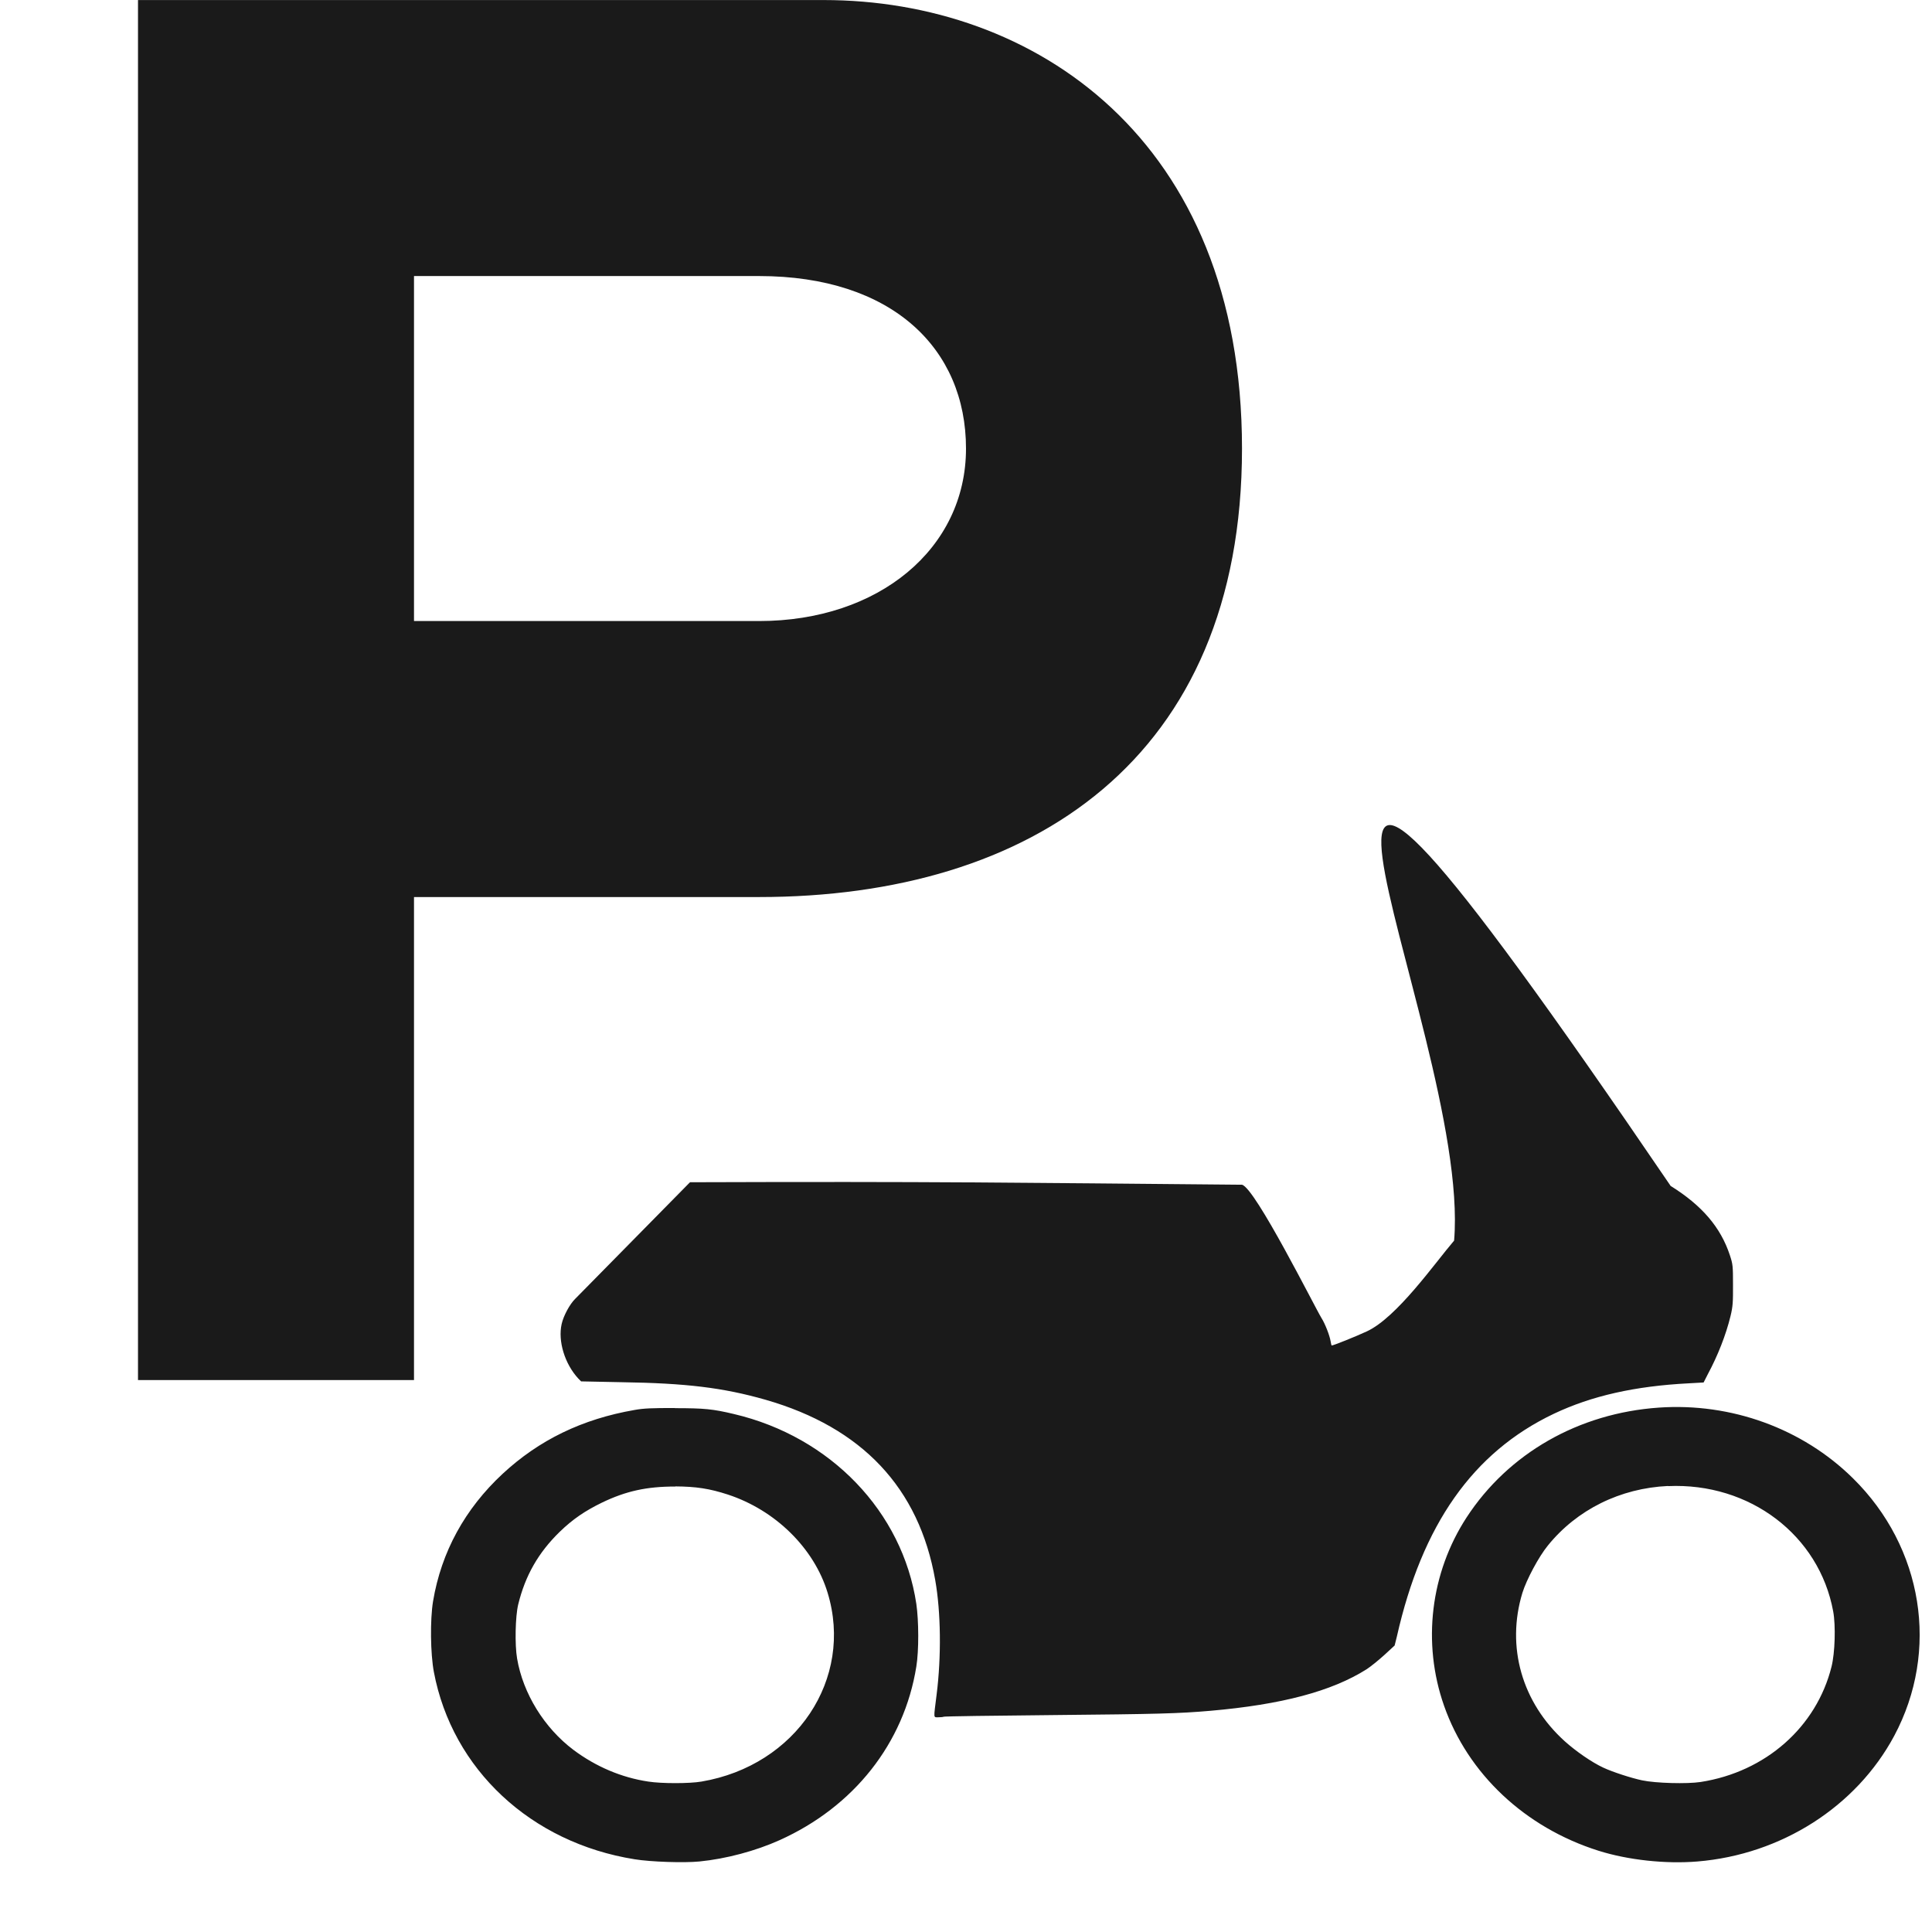
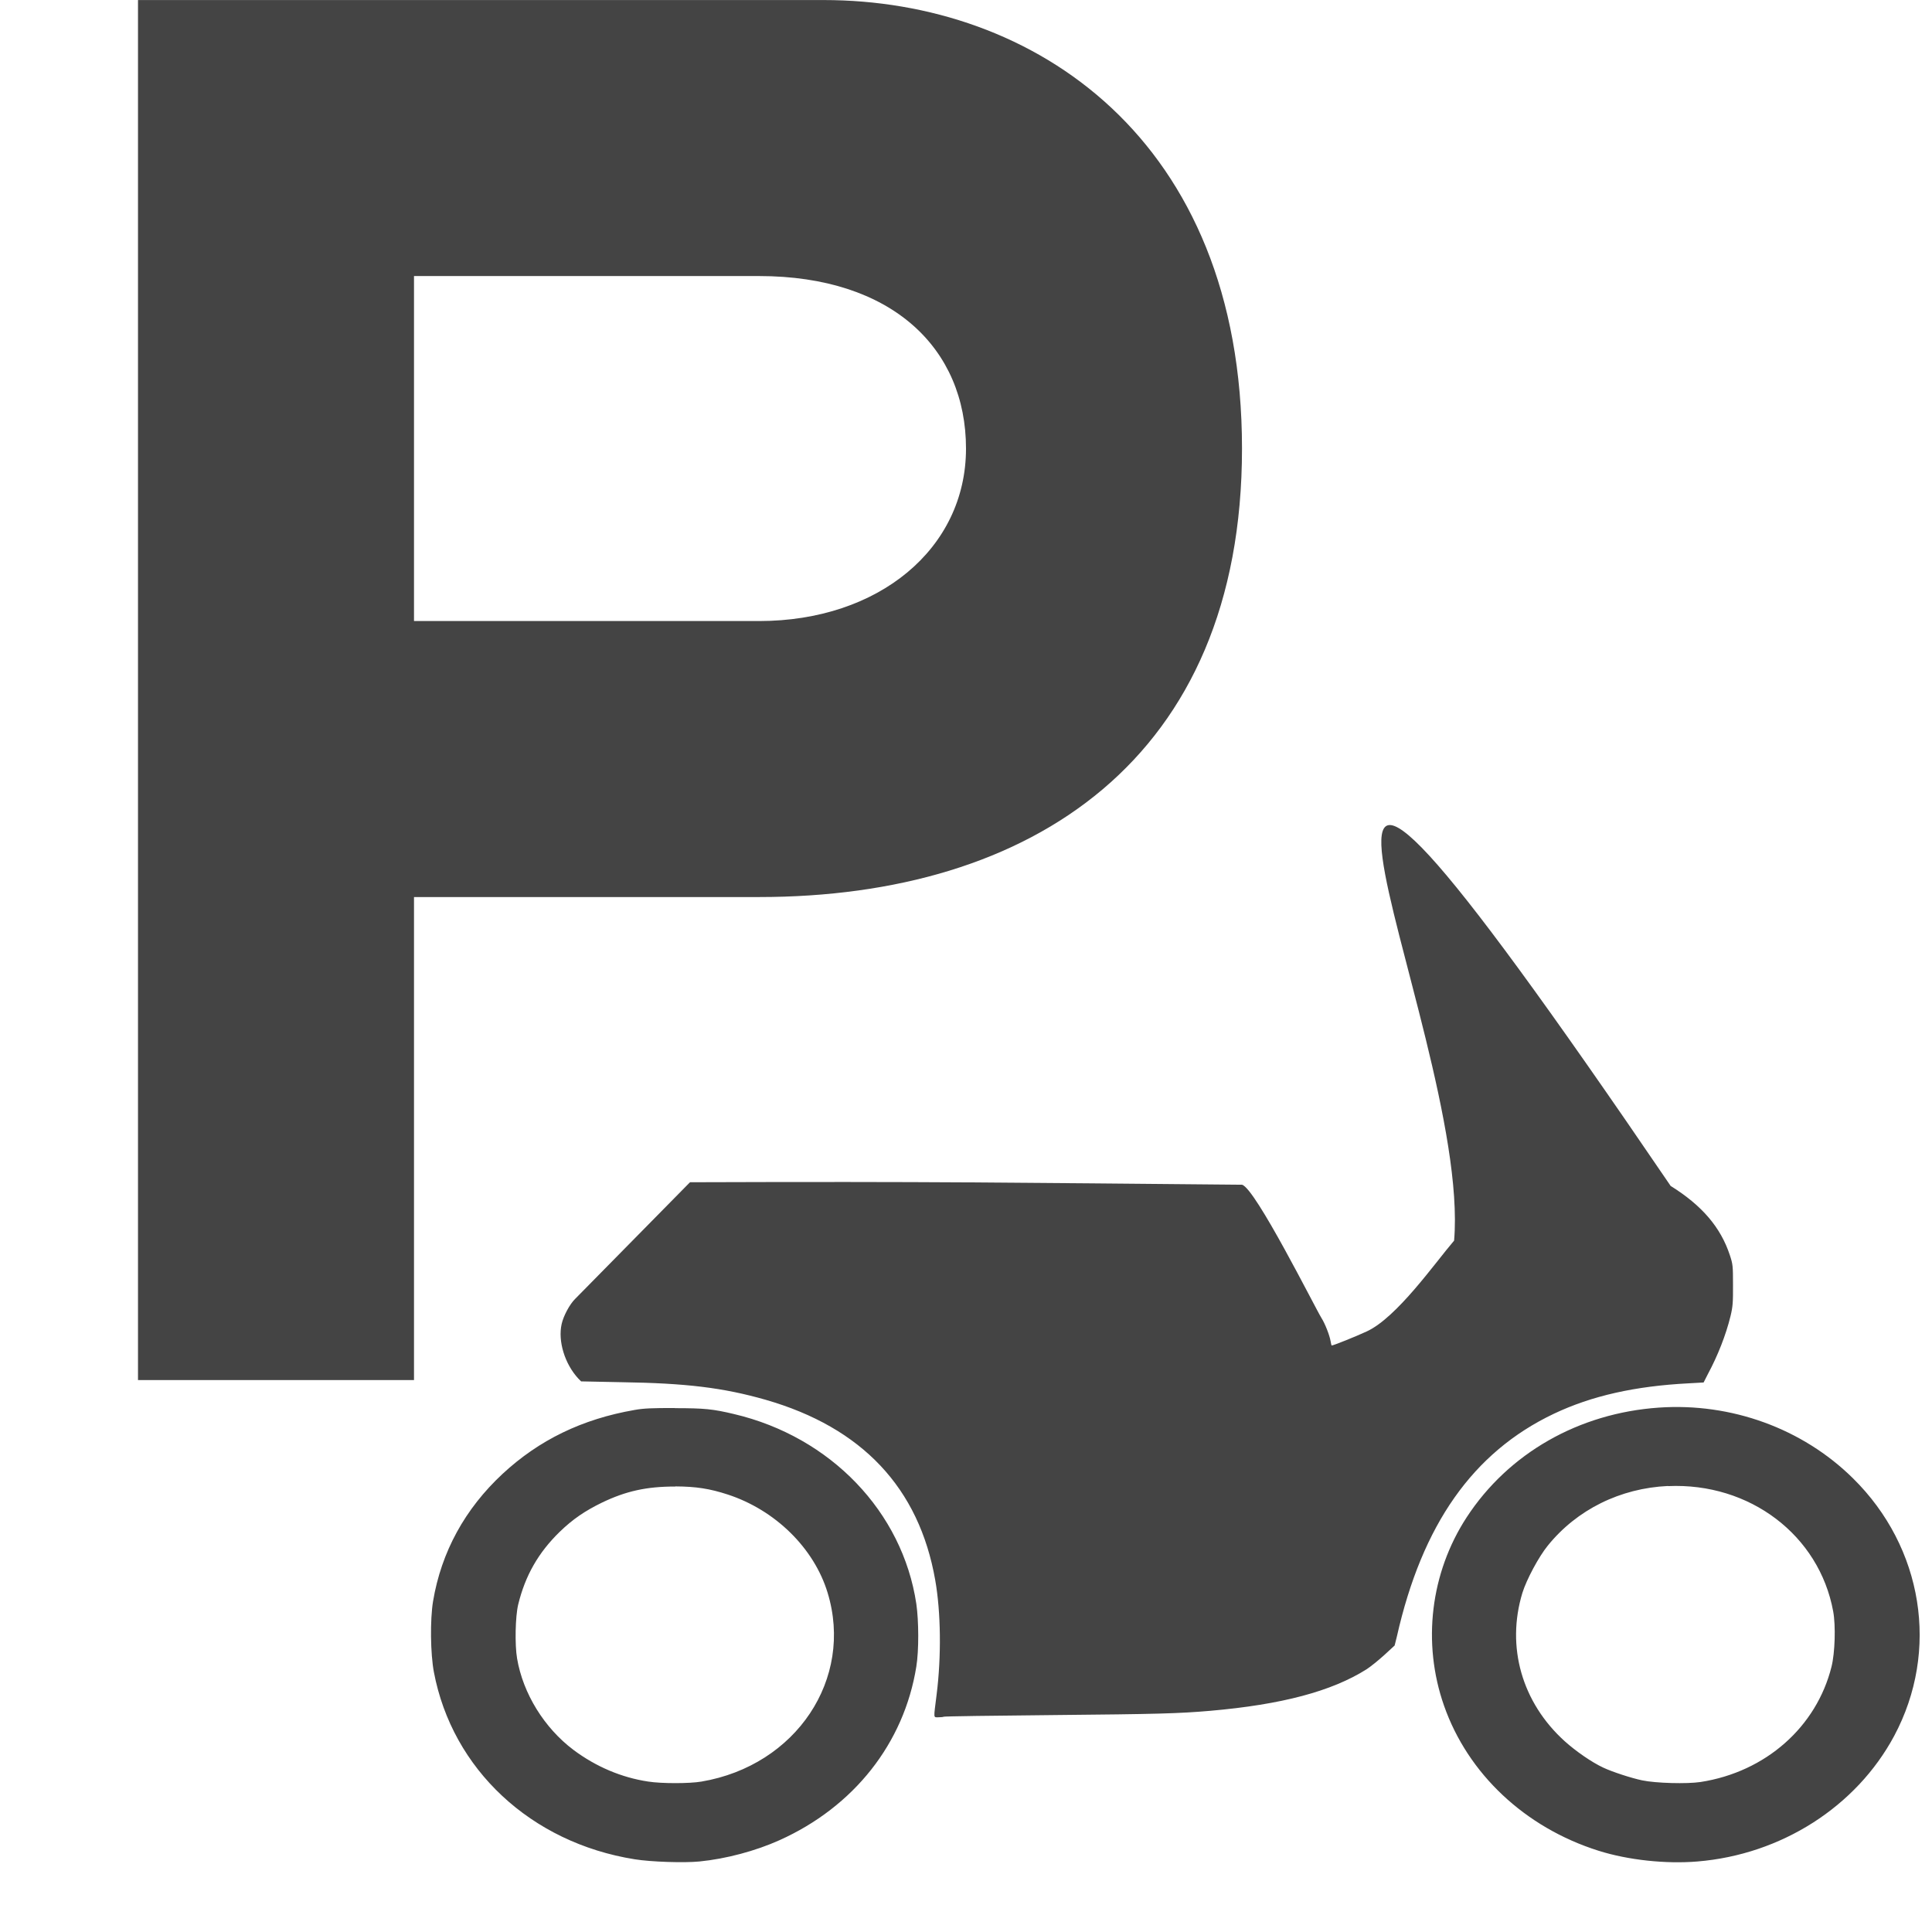
<svg xmlns="http://www.w3.org/2000/svg" version="1.1" width="14" height="14" viewBox="0 0 14 14" id="svg2">
  <defs id="defs6" />
  <rect style="visibility:hidden;fill:none;stroke:none" id="canvas" y="0" x="0" height="14" width="14" />
-   <path id="parking-motorcycle" style="fill:#1a1a1a;fill-rule:evenodd" d="m 12.105,8.593 c 0.23,0.143 0.364,0.302 0.43,0.502 0.022,0.066 0.023,0.079 0.023,0.215 5.18e-4,0.125 -9.69e-4,0.157 -0.018,0.227 -0.033,0.136 -0.093,0.288 -0.164,0.42 l -0.031,0.061 -0.107,0.006 c -0.391,0.02 -0.705,0.091 -0.979,0.221 -0.586,0.279 -0.954,0.803 -1.137,1.615 l -0.016,0.064 -0.076,0.07 c -0.042,0.038 -0.099,0.084 -0.127,0.102 -0.253,0.16 -0.616,0.256 -1.131,0.301 -0.231,0.02 -0.386,0.024 -1.133,0.031 -0.438,0.004 -0.798,0.009 -0.801,0.012 -0.002,0.002 -0.019,0.004 -0.037,0.004 -0.039,0 -0.036,0.015 -0.014,-0.164 0.035,-0.277 0.031,-0.598 -0.01,-0.83 -0.117,-0.668 -0.53,-1.106 -1.23,-1.307 -0.308,-0.088 -0.579,-0.12 -1.041,-0.127 l -0.295,-0.006 -0.02,-0.02 c -0.099,-0.107 -0.149,-0.272 -0.121,-0.396 0.013,-0.059 0.059,-0.144 0.098,-0.182 L 5,8.567 c 1.8,-0.006 2.28,0.003 4,0.018 0.096,0.023 0.531,0.894 0.576,0.966 0.025,0.039 0.059,0.125 0.066,0.168 0.003,0.017 0.006,0.031 0.008,0.031 0.012,0 0.172,-0.064 0.254,-0.102 0.219,-0.101 0.494,-0.496 0.633,-0.658 0.132,-1.558 -2.037,-5.694 1.568,-0.398 z m -0.084,1.607 c 0.524,-0.036 1.04,0.151 1.406,0.512 0.509,0.501 0.629,1.25 0.299,1.867 -0.275,0.513 -0.818,0.86 -1.426,0.91 -0.228,0.019 -0.502,-0.01 -0.717,-0.078 -0.532,-0.168 -0.946,-0.557 -1.119,-1.051 -0.16,-0.456 -0.098,-0.963 0.164,-1.365 0.303,-0.464 0.812,-0.755 1.393,-0.795 z m -7.131,0.004 c 0.214,2.09e-4 0.275,0.006 0.43,0.043 0.699,0.165 1.22,0.708 1.32,1.375 0.018,0.123 0.019,0.339 0,0.455 -0.089,0.556 -0.453,1.016 -0.992,1.258 -0.171,0.077 -0.386,0.135 -0.58,0.154 -0.112,0.011 -0.352,0.003 -0.469,-0.016 -0.752,-0.12 -1.322,-0.652 -1.455,-1.357 -0.025,-0.133 -0.028,-0.378 -0.006,-0.512 0.06,-0.359 0.232,-0.671 0.504,-0.924 0.264,-0.245 0.576,-0.397 0.957,-0.463 0.067,-0.012 0.126,-0.014 0.291,-0.014 z m 7.197,0.564 c -0.346,0.016 -0.66,0.171 -0.871,0.432 -0.066,0.081 -0.154,0.246 -0.184,0.342 -0.119,0.391 -0.004,0.795 0.307,1.076 0.079,0.071 0.195,0.152 0.279,0.191 0.066,0.031 0.201,0.075 0.281,0.092 0.099,0.021 0.326,0.027 0.424,0.012 0.472,-0.073 0.84,-0.399 0.949,-0.836 0.025,-0.1 0.031,-0.297 0.012,-0.4 -0.101,-0.552 -0.605,-0.935 -1.197,-0.908 z m -7.193,0.004 c -0.208,-4.04e-4 -0.359,0.033 -0.533,0.117 -0.121,0.059 -0.21,0.119 -0.305,0.211 -0.156,0.152 -0.25,0.318 -0.301,0.527 -0.021,0.087 -0.025,0.292 -0.008,0.391 0.043,0.254 0.197,0.503 0.408,0.662 0.163,0.122 0.349,0.201 0.543,0.23 0.096,0.015 0.298,0.015 0.385,0 0.686,-0.116 1.105,-0.744 0.914,-1.369 -0.098,-0.322 -0.378,-0.598 -0.723,-0.711 -0.132,-0.043 -0.229,-0.058 -0.381,-0.059 z M 1,3.491e-4 l 0,10 2,0 0,-3.5 2.5,0 c 1.976,3e-7 3.5,-1 3.5,-3.25 0,-2.25 -1.513,-3.25 -3.031,-3.25 z m 2,2 2.5,0 c 0.964,0 1.5,0.525 1.5,1.25 0,0.725 -0.632,1.25 -1.5,1.25 l -2.5,0 z" />
+   <path id="parking-motorcycle" style="fill:#444444;fill-rule:evenodd;fill-opacity:1" d="m 12.105,8.593 c 0.23,0.143 0.364,0.302 0.43,0.502 0.022,0.066 0.023,0.079 0.023,0.215 5.18e-4,0.125 -9.69e-4,0.157 -0.018,0.227 -0.033,0.136 -0.093,0.288 -0.164,0.42 l -0.031,0.061 -0.107,0.006 c -0.391,0.02 -0.705,0.091 -0.979,0.221 -0.586,0.279 -0.954,0.803 -1.137,1.615 l -0.016,0.064 -0.076,0.07 c -0.042,0.038 -0.099,0.084 -0.127,0.102 -0.253,0.16 -0.616,0.256 -1.131,0.301 -0.231,0.02 -0.386,0.024 -1.133,0.031 -0.438,0.004 -0.798,0.009 -0.801,0.012 -0.002,0.002 -0.019,0.004 -0.037,0.004 -0.039,0 -0.036,0.015 -0.014,-0.164 0.035,-0.277 0.031,-0.598 -0.01,-0.83 -0.117,-0.668 -0.53,-1.106 -1.23,-1.307 -0.308,-0.088 -0.579,-0.12 -1.041,-0.127 l -0.295,-0.006 -0.02,-0.02 c -0.099,-0.107 -0.149,-0.272 -0.121,-0.396 0.013,-0.059 0.059,-0.144 0.098,-0.182 L 5,8.567 c 1.8,-0.006 2.28,0.003 4,0.018 0.096,0.023 0.531,0.894 0.576,0.966 0.025,0.039 0.059,0.125 0.066,0.168 0.003,0.017 0.006,0.031 0.008,0.031 0.012,0 0.172,-0.064 0.254,-0.102 0.219,-0.101 0.494,-0.496 0.633,-0.658 0.132,-1.558 -2.037,-5.694 1.568,-0.398 z m -0.084,1.607 c 0.524,-0.036 1.04,0.151 1.406,0.512 0.509,0.501 0.629,1.25 0.299,1.867 -0.275,0.513 -0.818,0.86 -1.426,0.91 -0.228,0.019 -0.502,-0.01 -0.717,-0.078 -0.532,-0.168 -0.946,-0.557 -1.119,-1.051 -0.16,-0.456 -0.098,-0.963 0.164,-1.365 0.303,-0.464 0.812,-0.755 1.393,-0.795 z m -7.131,0.004 c 0.214,2.09e-4 0.275,0.006 0.43,0.043 0.699,0.165 1.22,0.708 1.32,1.375 0.018,0.123 0.019,0.339 0,0.455 -0.089,0.556 -0.453,1.016 -0.992,1.258 -0.171,0.077 -0.386,0.135 -0.58,0.154 -0.112,0.011 -0.352,0.003 -0.469,-0.016 -0.752,-0.12 -1.322,-0.652 -1.455,-1.357 -0.025,-0.133 -0.028,-0.378 -0.006,-0.512 0.06,-0.359 0.232,-0.671 0.504,-0.924 0.264,-0.245 0.576,-0.397 0.957,-0.463 0.067,-0.012 0.126,-0.014 0.291,-0.014 z m 7.197,0.564 c -0.346,0.016 -0.66,0.171 -0.871,0.432 -0.066,0.081 -0.154,0.246 -0.184,0.342 -0.119,0.391 -0.004,0.795 0.307,1.076 0.079,0.071 0.195,0.152 0.279,0.191 0.066,0.031 0.201,0.075 0.281,0.092 0.099,0.021 0.326,0.027 0.424,0.012 0.472,-0.073 0.84,-0.399 0.949,-0.836 0.025,-0.1 0.031,-0.297 0.012,-0.4 -0.101,-0.552 -0.605,-0.935 -1.197,-0.908 z m -7.193,0.004 c -0.208,-4.04e-4 -0.359,0.033 -0.533,0.117 -0.121,0.059 -0.21,0.119 -0.305,0.211 -0.156,0.152 -0.25,0.318 -0.301,0.527 -0.021,0.087 -0.025,0.292 -0.008,0.391 0.043,0.254 0.197,0.503 0.408,0.662 0.163,0.122 0.349,0.201 0.543,0.23 0.096,0.015 0.298,0.015 0.385,0 0.686,-0.116 1.105,-0.744 0.914,-1.369 -0.098,-0.322 -0.378,-0.598 -0.723,-0.711 -0.132,-0.043 -0.229,-0.058 -0.381,-0.059 z M 1,3.491e-4 l 0,10 2,0 0,-3.5 2.5,0 c 1.976,3e-7 3.5,-1 3.5,-3.25 0,-2.25 -1.513,-3.25 -3.031,-3.25 z m 2,2 2.5,0 c 0.964,0 1.5,0.525 1.5,1.25 0,0.725 -0.632,1.25 -1.5,1.25 l -2.5,0 z" />
</svg>
